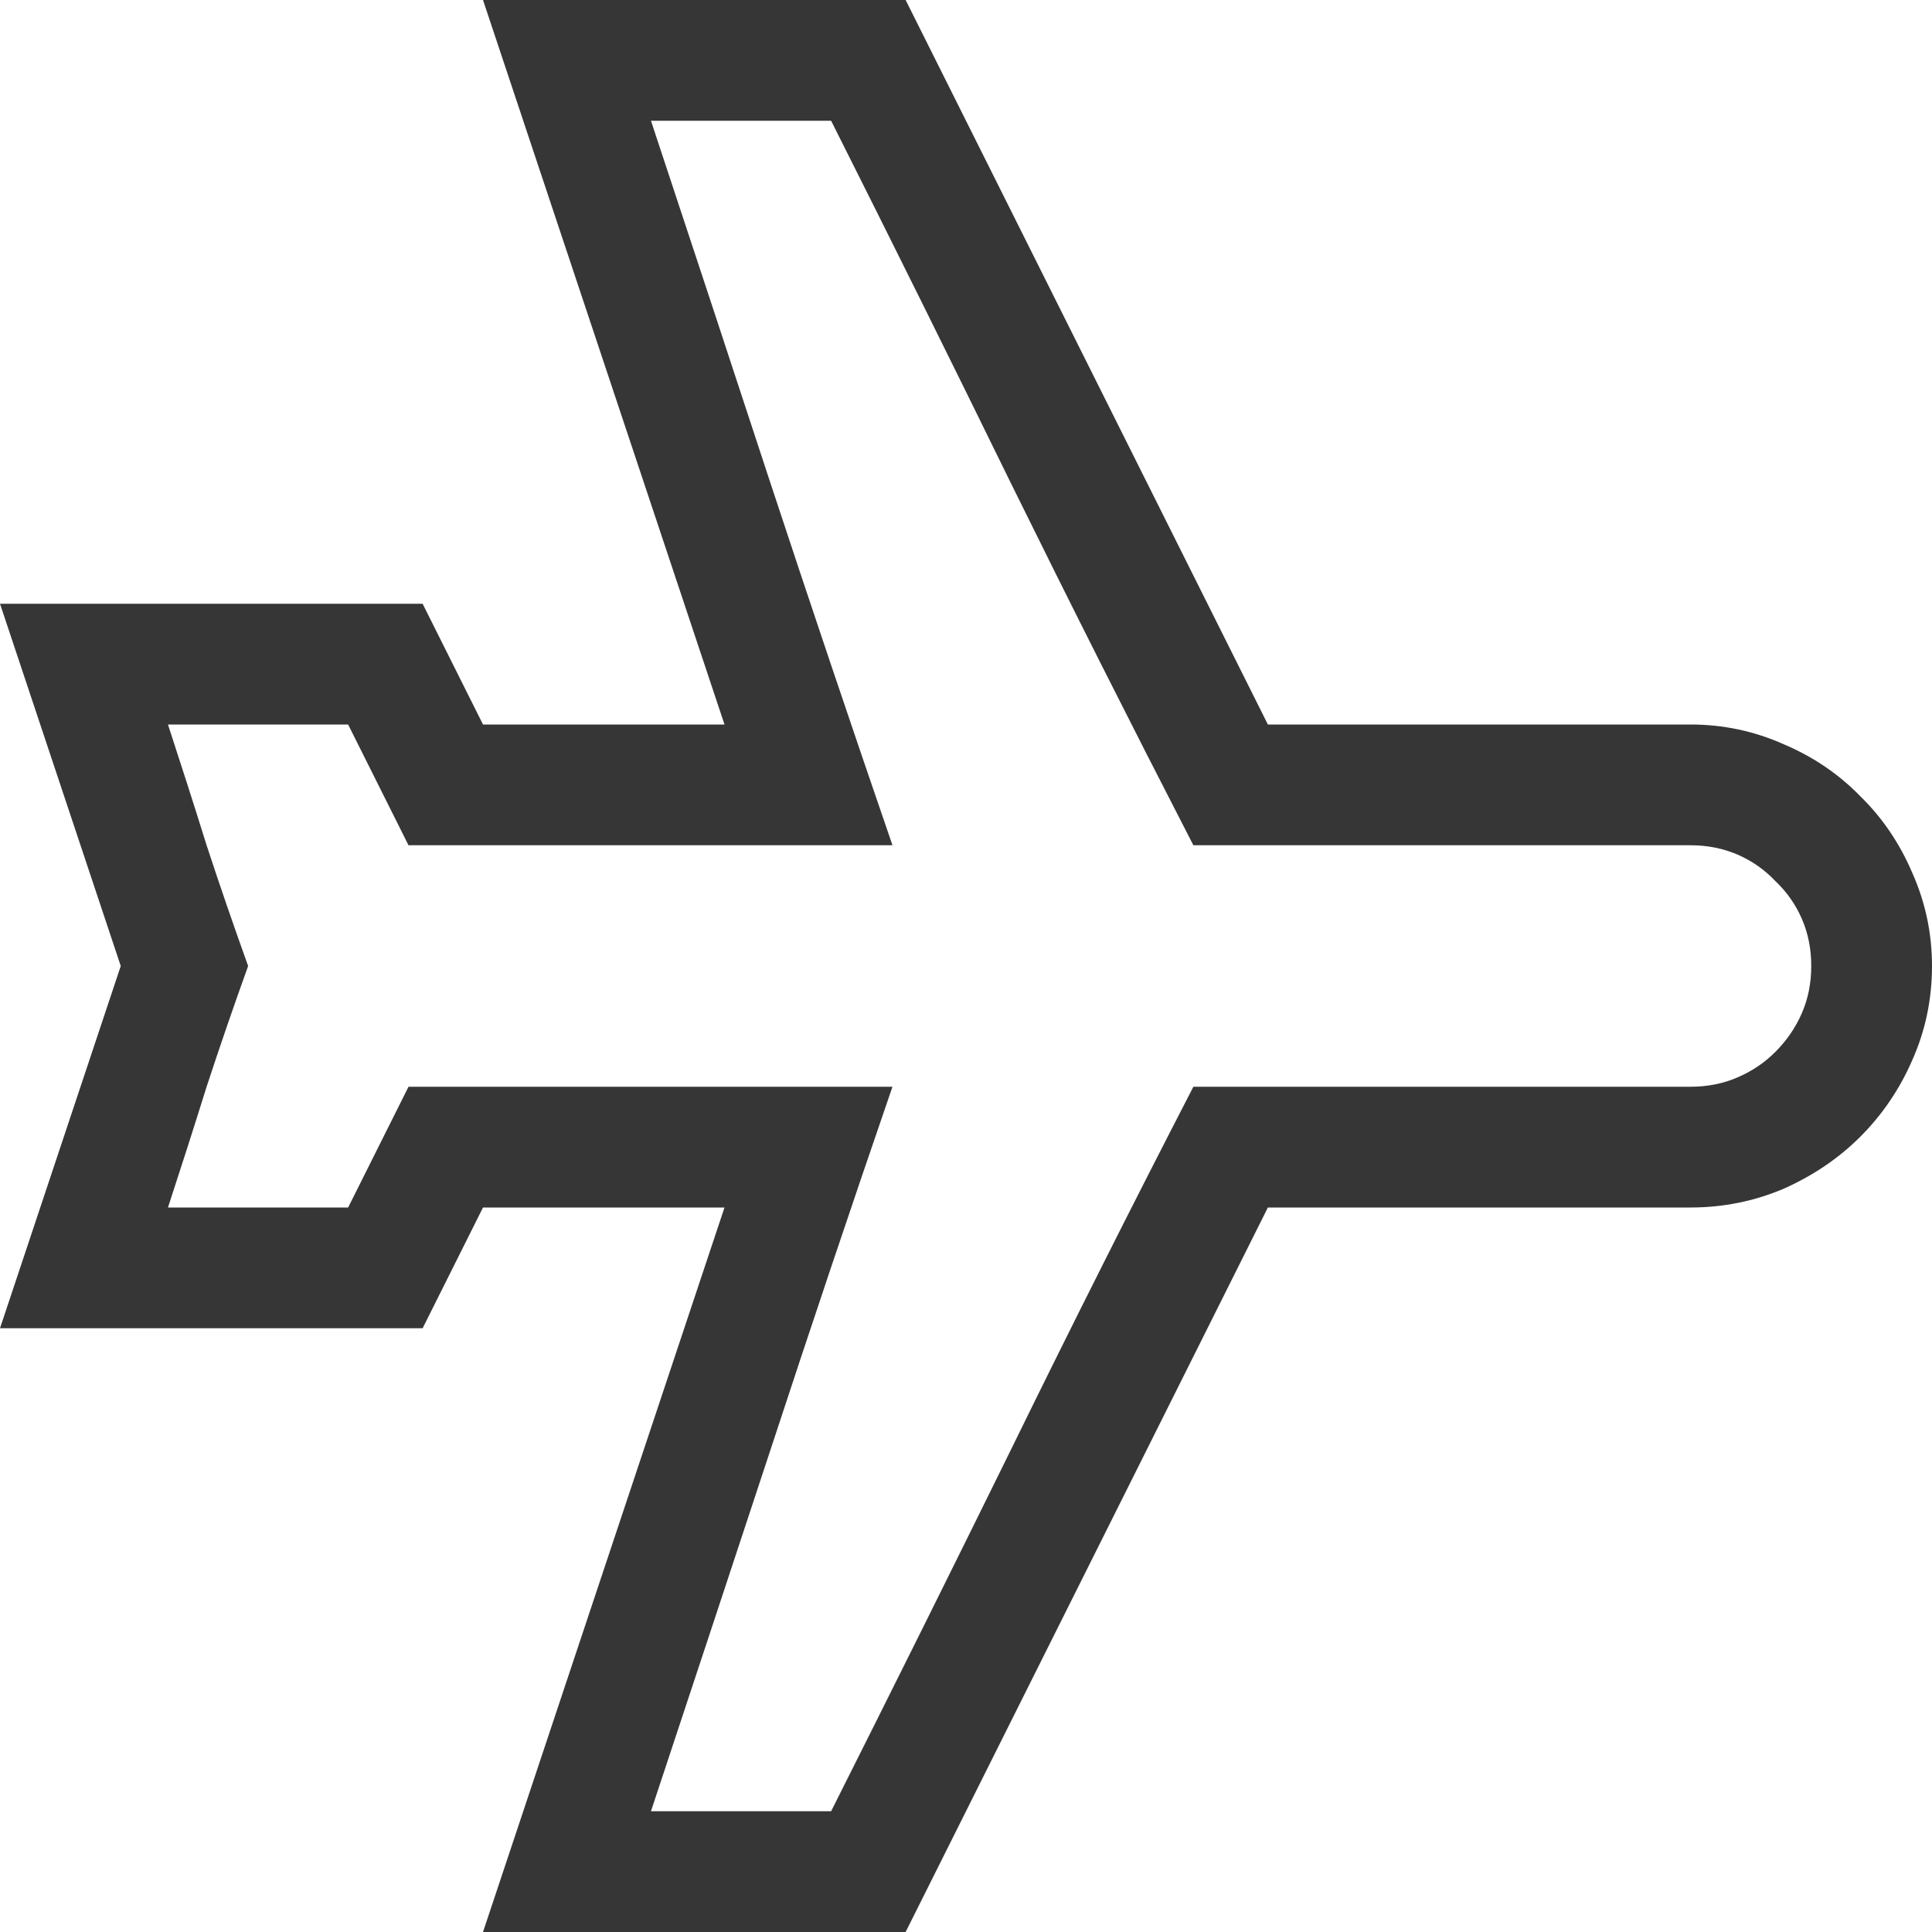
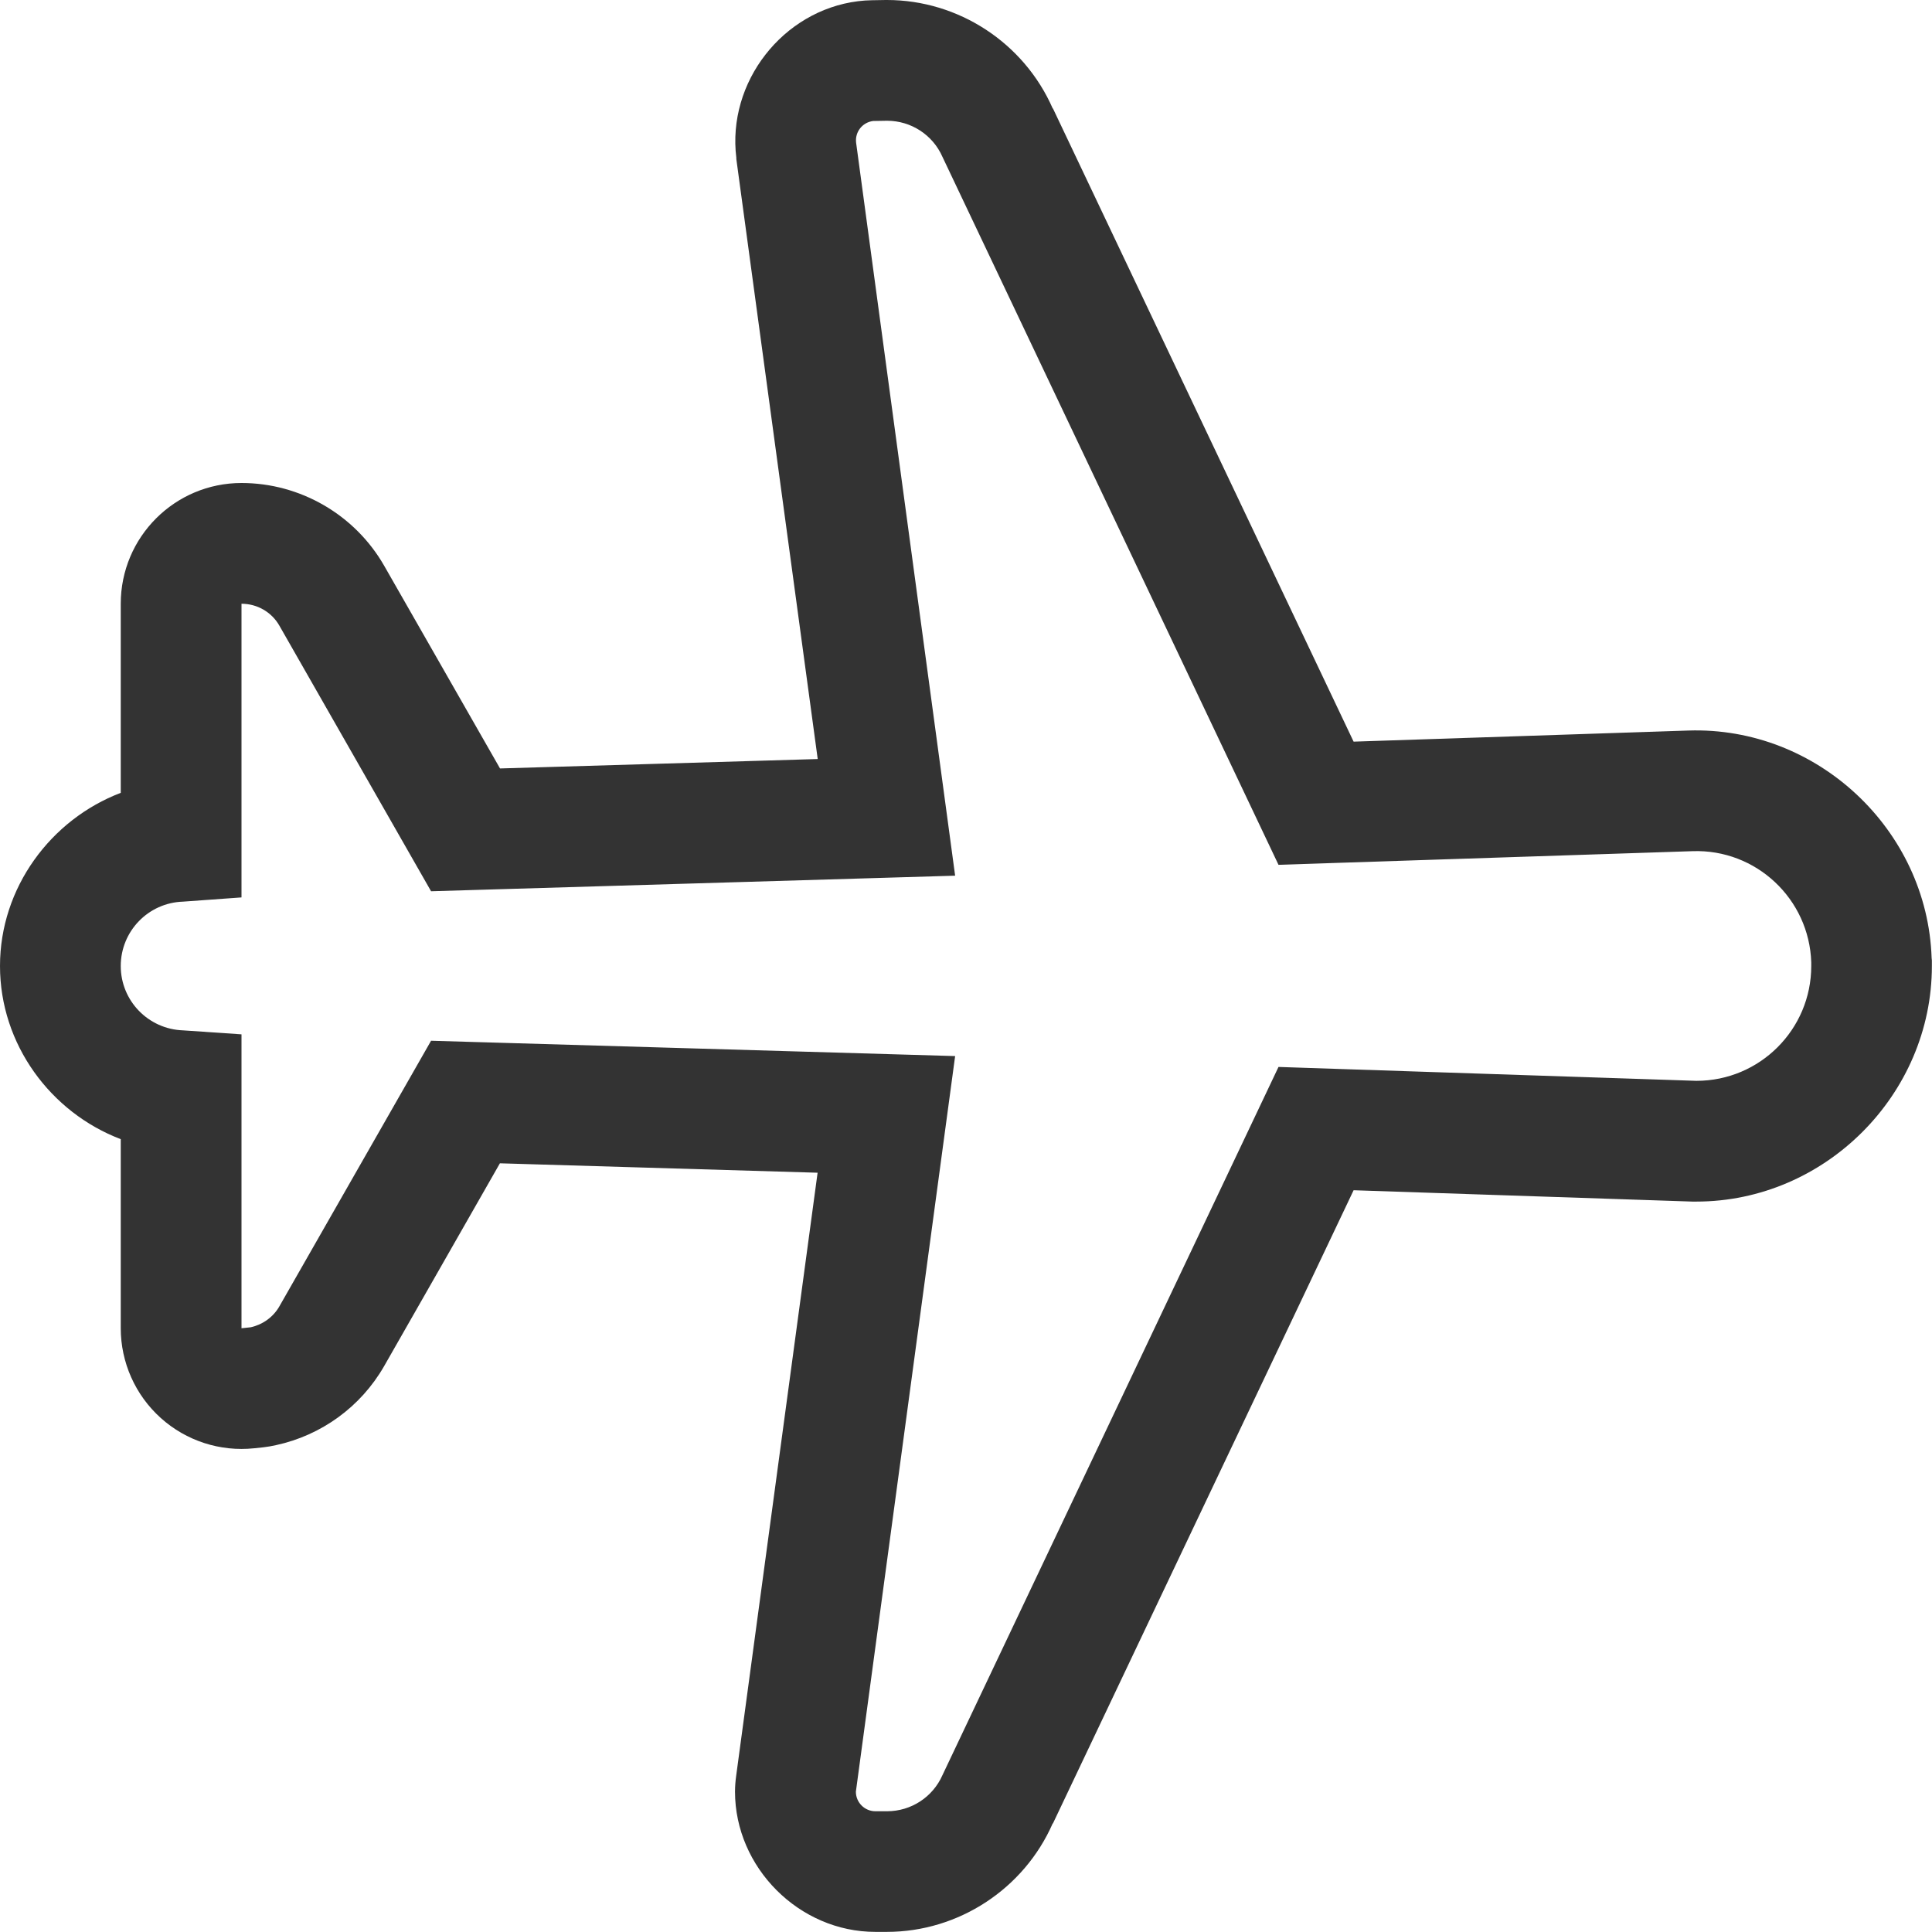
<svg xmlns="http://www.w3.org/2000/svg" width="16" height="16" version="1.1">
-   <g fill="#363636" stroke-linecap="square" stroke-width="2.667" style="paint-order:stroke fill markers" aria-label="">
-     <path d="m14 6q0.406 0 0.773 0.164 0.367 0.156 0.633 0.43 0.273 0.266 0.43 0.633 0.164 0.367 0.164 0.773 0 0.414-0.164 0.781-0.156 0.359-0.43 0.633-0.266 0.266-0.633 0.43-0.367 0.156-0.773 0.156h-3.5l-3 6h-3.5l2-6h-2l-0.5 1h-3.5l1-3-1-3h3.5l0.5 1h2l-2-6h3.5l3 6zm0 3q0.211 0 0.391-0.078 0.18-0.078 0.312-0.211 0.141-0.141 0.219-0.32t0.078-0.391-0.078-0.391-0.219-0.312q-0.133-0.141-0.312-0.219-0.18-0.078-0.391-0.078h-4.117q-0.773-1.5-1.508-2.992-0.734-1.5-1.492-3.008h-1.492q0.5 1.508 0.992 3.008 0.492 1.492 1.008 2.992h-4.008l-0.5-1h-1.492q0.164 0.5 0.32 1 0.164 0.5 0.344 1-0.18 0.5-0.344 1-0.156 0.5-0.32 1h1.492l0.5-1h4.008q-0.516 1.5-1.008 3-0.492 1.492-0.992 3h1.492q0.758-1.508 1.492-3 0.734-1.5 1.508-3z" stroke-width="2.667" />
-   </g>
+   <path d="m7.336 0-0.117 0.002a1 1 0 0 0-0.113 0.008c-0.625 0.078-1.086 0.672-1.008 1.297a1 1 0 0 0 0 0.01l0.674 4.969-2.631 0.078-0.959-1.678c-0.242-0.423-0.695-0.686-1.182-0.686a1 1 0 0 0-1 1v1.5 0.066c-0.58 0.221-1 0.786-1 1.434 0 0.648 0.419 1.213 1 1.434v0.066 0.5 1a1 1 0 0 0 1.105 0.994l0.076-0.008a1 1 0 0 0 0.105-0.018c0.374-0.081 0.701-0.316 0.895-0.654l0.959-1.68 2.631 0.078-0.674 4.992a1 1 0 0 0-0.01 0.133c4.4e-6 0.63 0.532 1.162 1.162 1.162h0.096c0.593 0 1.135-0.356 1.373-0.898h0.002l2.49-5.244 2.805 0.094a1 1 0 0 0 0.033 0c1.066 0 1.951-0.886 1.951-1.951a1 1 0 0 0 0-0.002 1 1 0 0 0 0-0.002 1 1 0 0 0 0-0.002 1 1 0 0 0 0-0.002 1 1 0 0 0 0-0.002 1 1 0 0 0 0-0.002 1 1 0 0 0 0-0.002 1 1 0 0 0 0-0.002v-0.031a1 1 0 0 0-0.002-0.018c-0.035-1.065-0.949-1.92-2.014-1.885l-2.773 0.092-2.49-5.244h-0.002c-0.238-0.543-0.78-0.898-1.373-0.898a1 1 0 0 0-0.01 0zm0.01 1c0.199 0 0.379 0.117 0.459 0.299l2.783 5.863 3.43-0.113c0.525-0.018 0.965 0.395 0.982 0.92v0.031c0 0.525-0.426 0.951-0.951 0.951l-3.461-0.115-2.783 5.865c-0.08 0.182-0.26 0.299-0.459 0.299h-0.096c-0.09 0-0.162-0.073-0.162-0.162l0.822-6.092-4.34-0.127-1.256 2.199c-0.051 0.09-0.139 0.152-0.238 0.174l-0.076 0.008v-1-1-0.434l-0.484-0.033c-0.288-0.01-0.516-0.245-0.516-0.533 0-0.288 0.228-0.524 0.516-0.533l0.484-0.035v-0.432-1-1c0.13 0 0.25 0.069 0.314 0.182l1.256 2.199 4.34-0.129-0.82-6.07c-0.011-0.089 0.052-0.169 0.141-0.18l0.115-0.002z" fill="#333333" />
</svg>
